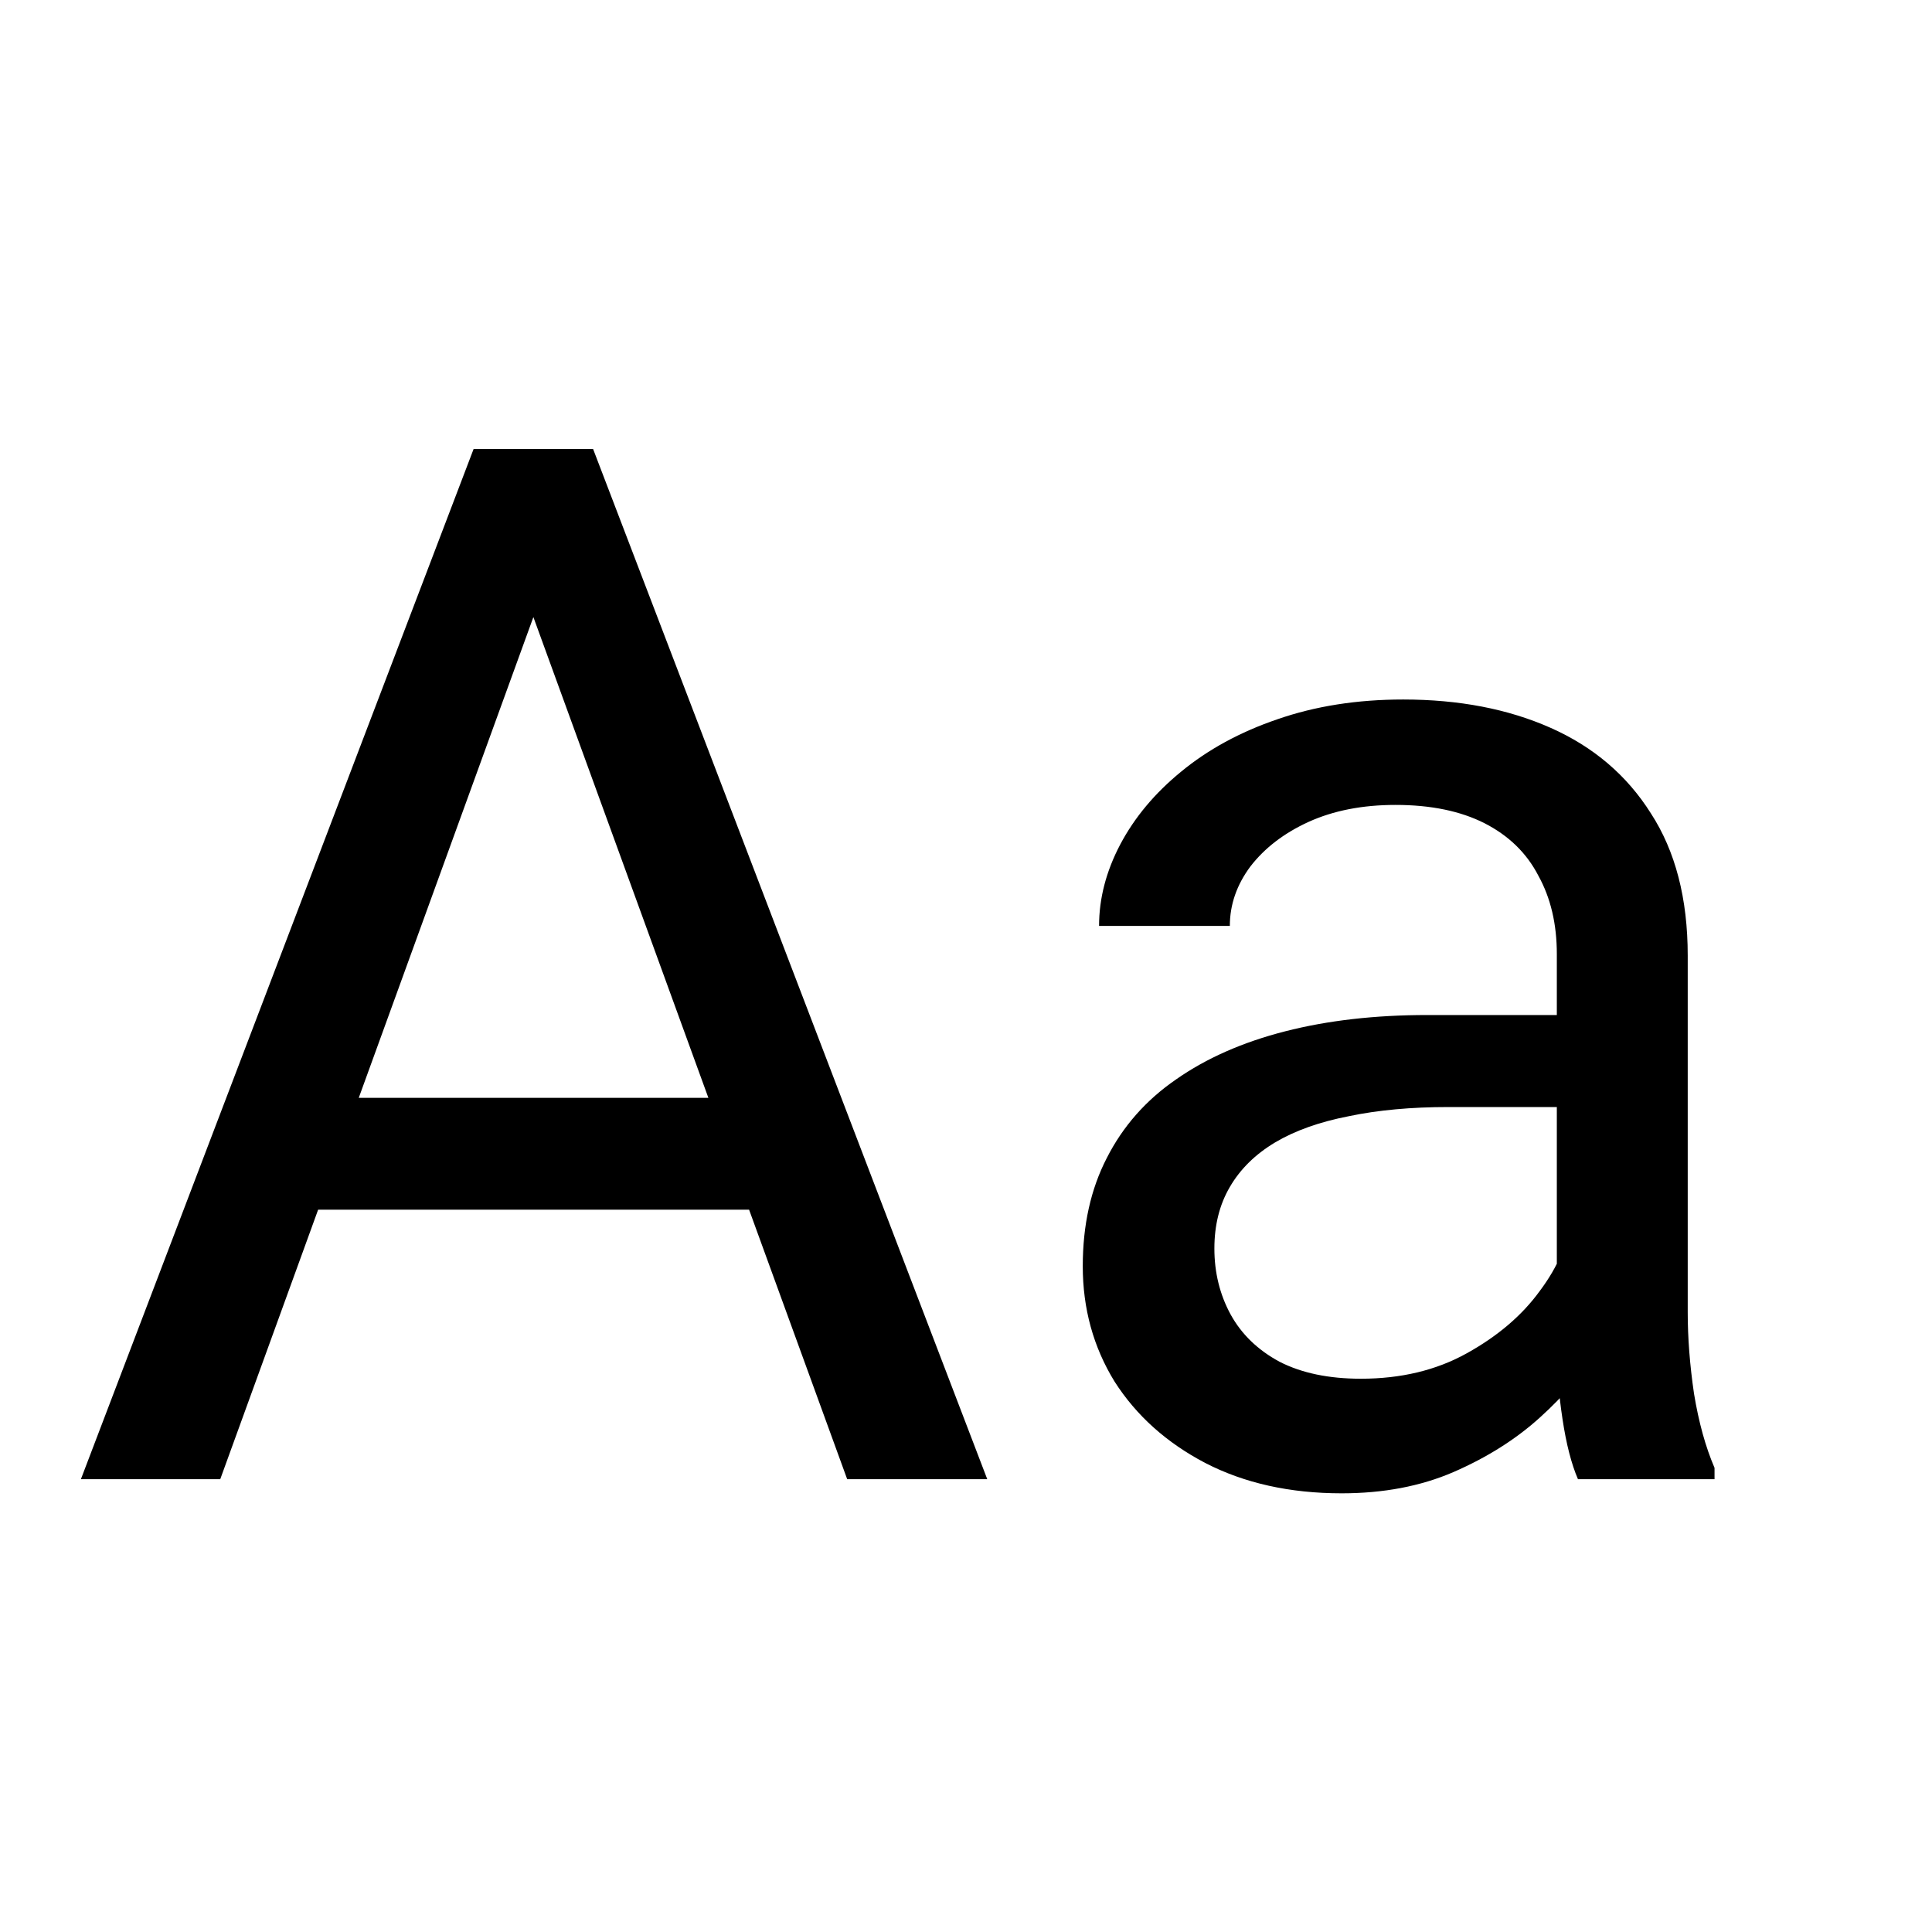
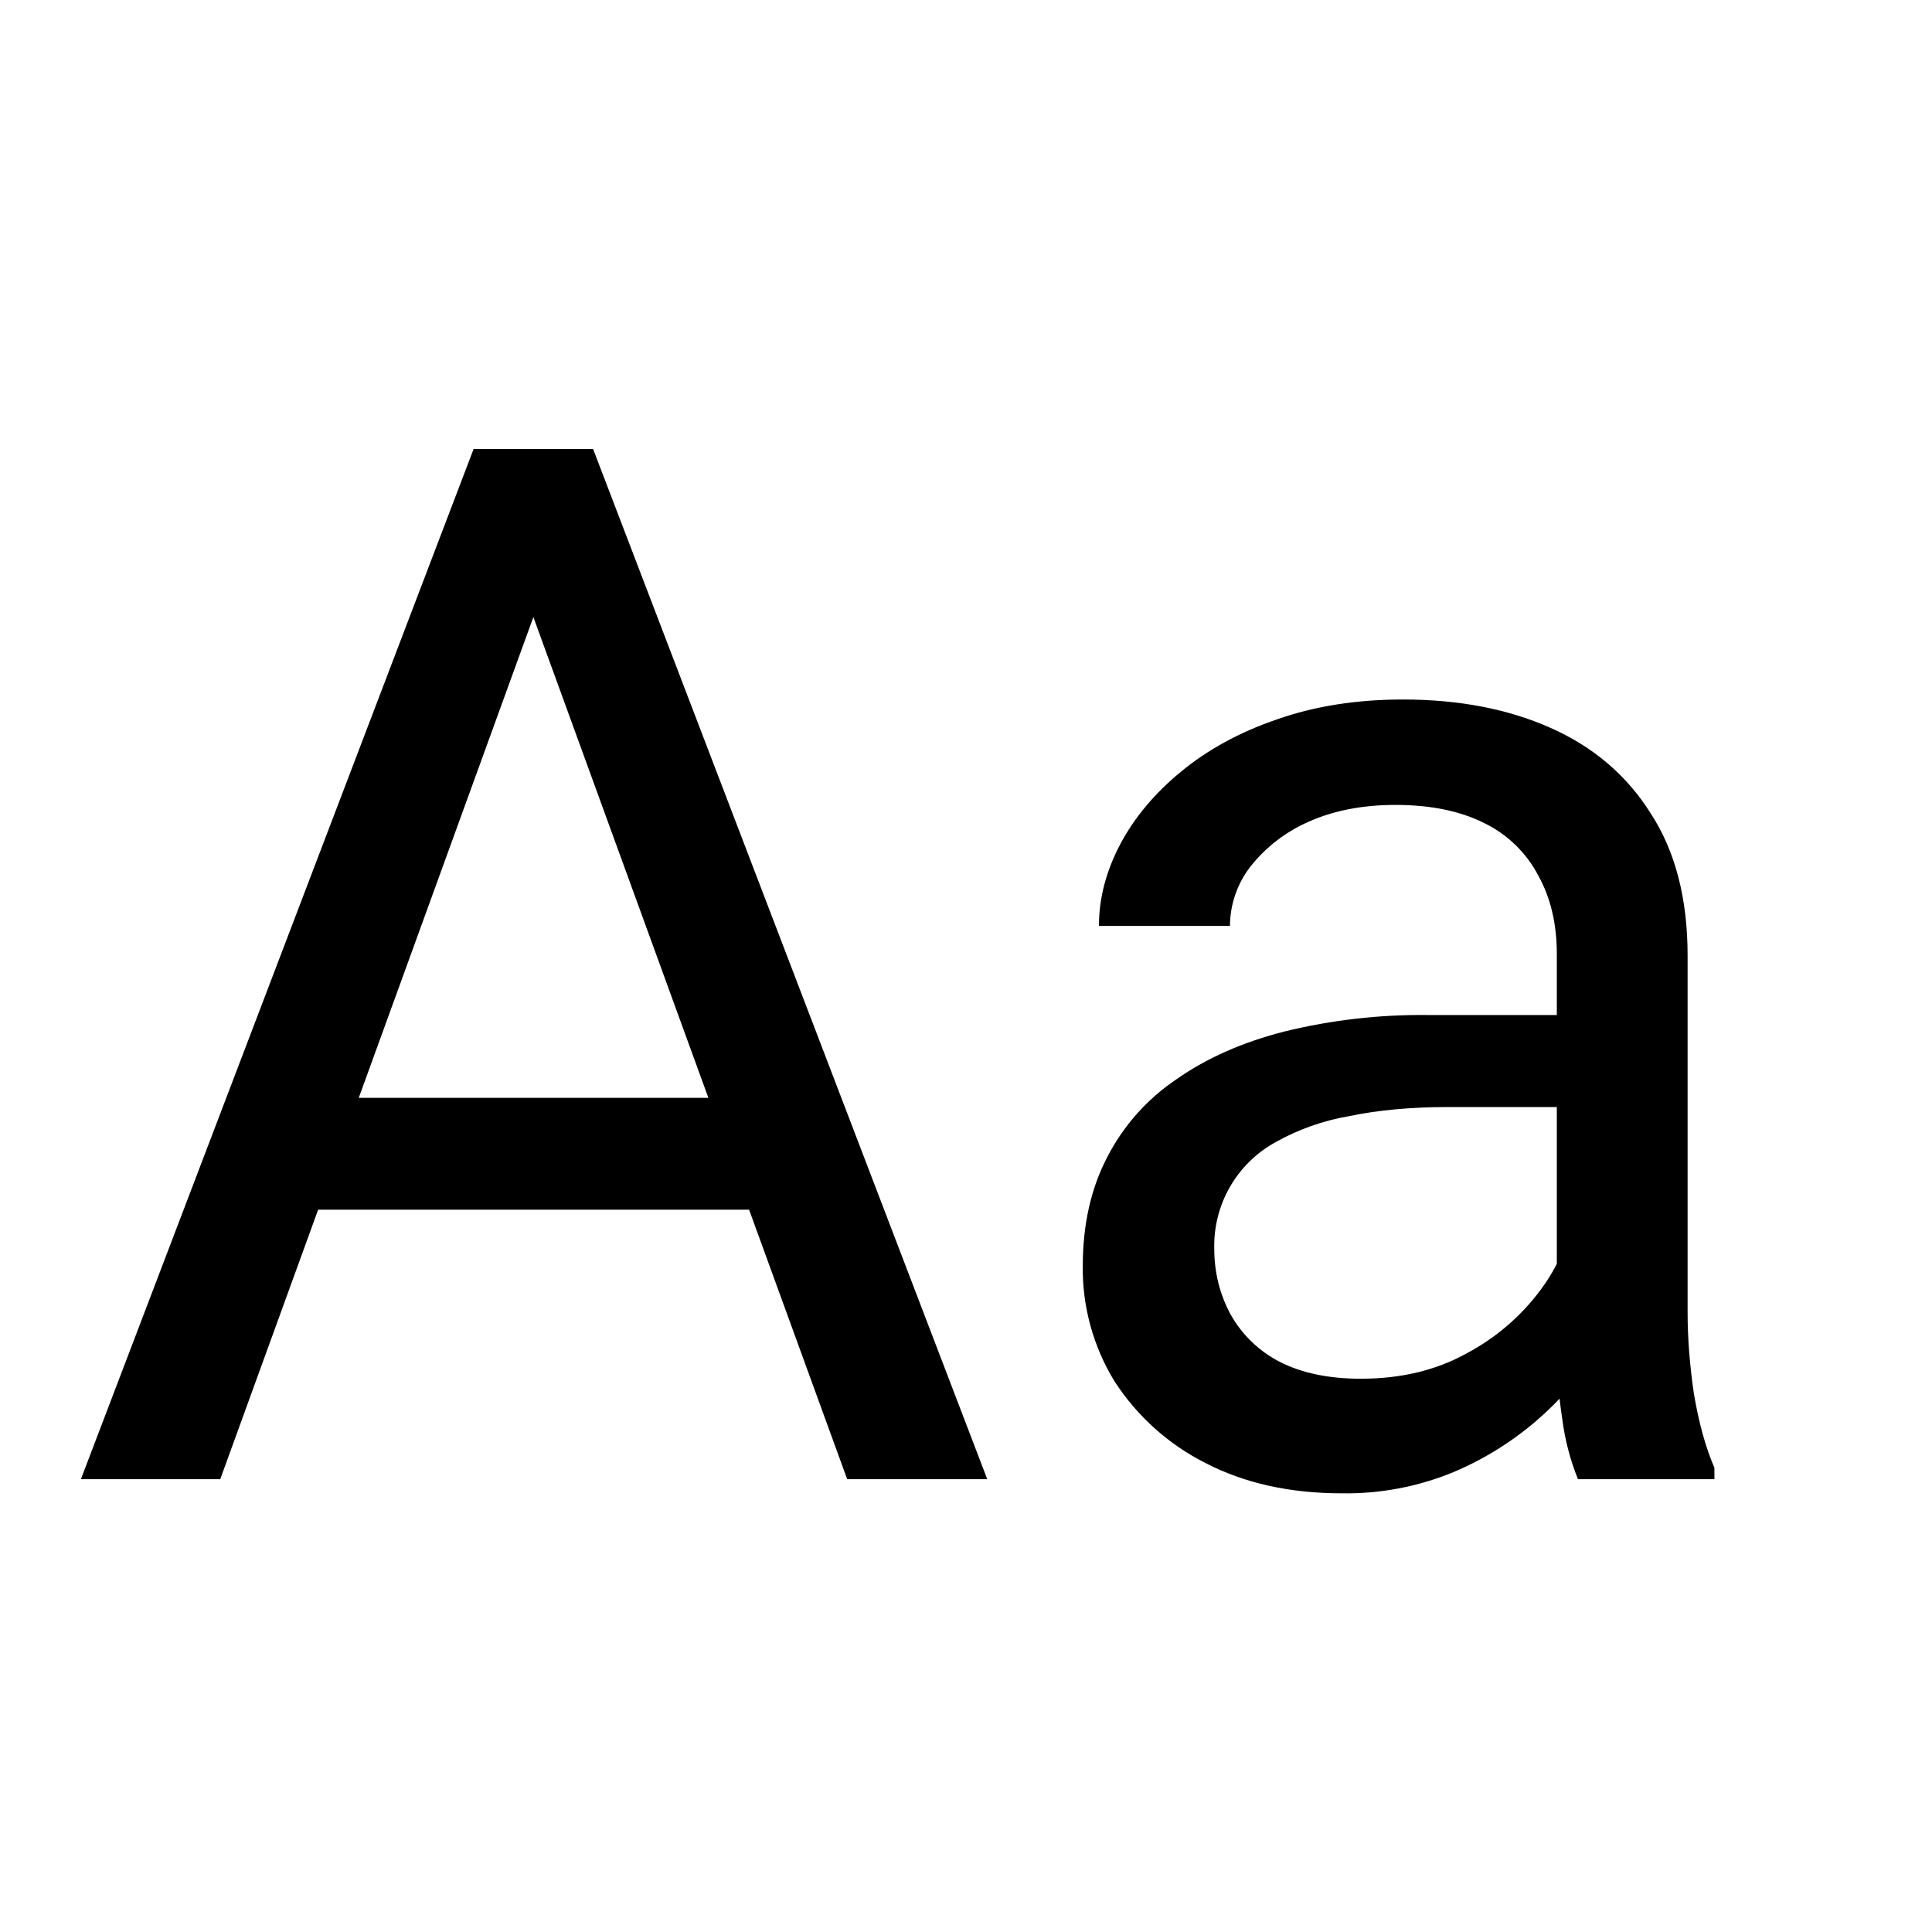
- <svg xmlns="http://www.w3.org/2000/svg" width="16" height="16" viewBox="0 0 16 16" fill="none">
-   <path d="M4.648 4.475L1.824 12.25H0.67L3.922 3.719H4.666L4.648 4.475ZM7.016 12.25L4.186 4.475L4.168 3.719H4.912L8.176 12.25H7.016ZM6.869 9.092V10.018H2.076V9.092H6.869ZM12.893 11.166V7.902C12.893 7.652 12.842 7.436 12.74 7.252C12.643 7.064 12.494 6.92 12.295 6.818C12.096 6.717 11.85 6.666 11.557 6.666C11.283 6.666 11.043 6.713 10.836 6.807C10.633 6.9 10.473 7.023 10.355 7.176C10.242 7.328 10.185 7.492 10.185 7.668H9.102C9.102 7.441 9.16 7.217 9.277 6.994C9.395 6.771 9.562 6.57 9.781 6.391C10.004 6.207 10.27 6.062 10.578 5.957C10.891 5.848 11.238 5.793 11.621 5.793C12.082 5.793 12.488 5.871 12.84 6.027C13.195 6.184 13.473 6.42 13.672 6.736C13.875 7.049 13.977 7.441 13.977 7.914V10.867C13.977 11.078 13.994 11.303 14.029 11.541C14.068 11.779 14.125 11.984 14.199 12.156V12.25H13.068C13.014 12.125 12.971 11.959 12.94 11.752C12.908 11.541 12.893 11.346 12.893 11.166ZM13.08 8.406L13.092 9.168H11.996C11.688 9.168 11.412 9.193 11.17 9.244C10.928 9.291 10.725 9.363 10.56 9.461C10.396 9.559 10.271 9.682 10.185 9.83C10.1 9.975 10.057 10.145 10.057 10.34C10.057 10.539 10.102 10.721 10.191 10.885C10.281 11.049 10.416 11.18 10.596 11.277C10.779 11.371 11.004 11.418 11.27 11.418C11.602 11.418 11.895 11.348 12.148 11.207C12.402 11.066 12.604 10.895 12.752 10.691C12.904 10.488 12.986 10.291 12.998 10.1L13.461 10.621C13.434 10.785 13.359 10.967 13.238 11.166C13.117 11.365 12.955 11.557 12.752 11.74C12.553 11.92 12.315 12.07 12.037 12.191C11.764 12.309 11.455 12.367 11.111 12.367C10.682 12.367 10.305 12.283 9.98 12.115C9.66 11.947 9.41 11.723 9.23 11.441C9.055 11.156 8.967 10.838 8.967 10.486C8.967 10.146 9.033 9.848 9.166 9.59C9.299 9.328 9.49 9.111 9.74 8.939C9.99 8.764 10.291 8.631 10.643 8.541C10.994 8.451 11.387 8.406 11.82 8.406H13.08Z" fill="black" />
+ <svg xmlns="http://www.w3.org/2000/svg" width="16" height="16" fill="none">
+   <path d="M4.648 4.475 1.824 12.25H.67l3.252-8.531h.744l-.018.756Zm2.368 7.775-2.83-7.775-.018-.756h.744l3.264 8.531h-1.16Zm-.147-3.158v.926H2.076v-.926H6.87Zm6.024 2.074V7.902c0-.25-.051-.466-.153-.65a.997.997 0 0 0-.445-.434c-.2-.101-.445-.152-.738-.152-.274 0-.514.047-.721.14a1.255 1.255 0 0 0-.48.37.809.809 0 0 0-.17.492H9.101c0-.227.058-.451.175-.674.118-.223.286-.424.504-.603.223-.184.489-.329.797-.434.313-.11.66-.164 1.043-.164.461 0 .867.078 1.219.234.355.157.633.393.832.71.203.312.305.704.305 1.177v2.953c0 .211.017.436.052.674.04.238.096.443.17.615v.094h-1.13a2.022 2.022 0 0 1-.13-.498 4.011 4.011 0 0 1-.046-.586Zm.187-2.76.012.762h-1.096c-.309 0-.584.025-.826.076a1.89 1.89 0 0 0-.61.217.979.979 0 0 0-.504.879c0 .2.046.38.135.545a.98.98 0 0 0 .405.392c.183.094.408.141.674.141.332 0 .625-.07.878-.211a1.83 1.83 0 0 0 .604-.516c.152-.203.234-.4.246-.591l.463.521a1.572 1.572 0 0 1-.223.545 2.607 2.607 0 0 1-1.2 1.025 2.328 2.328 0 0 1-.927.176c-.43 0-.806-.084-1.13-.252a1.933 1.933 0 0 1-.75-.674 1.784 1.784 0 0 1-.264-.955c0-.34.066-.638.199-.896a1.73 1.73 0 0 1 .574-.65c.25-.176.551-.31.903-.399a4.76 4.76 0 0 1 1.177-.135h1.26Z" fill="#000" />
</svg>
